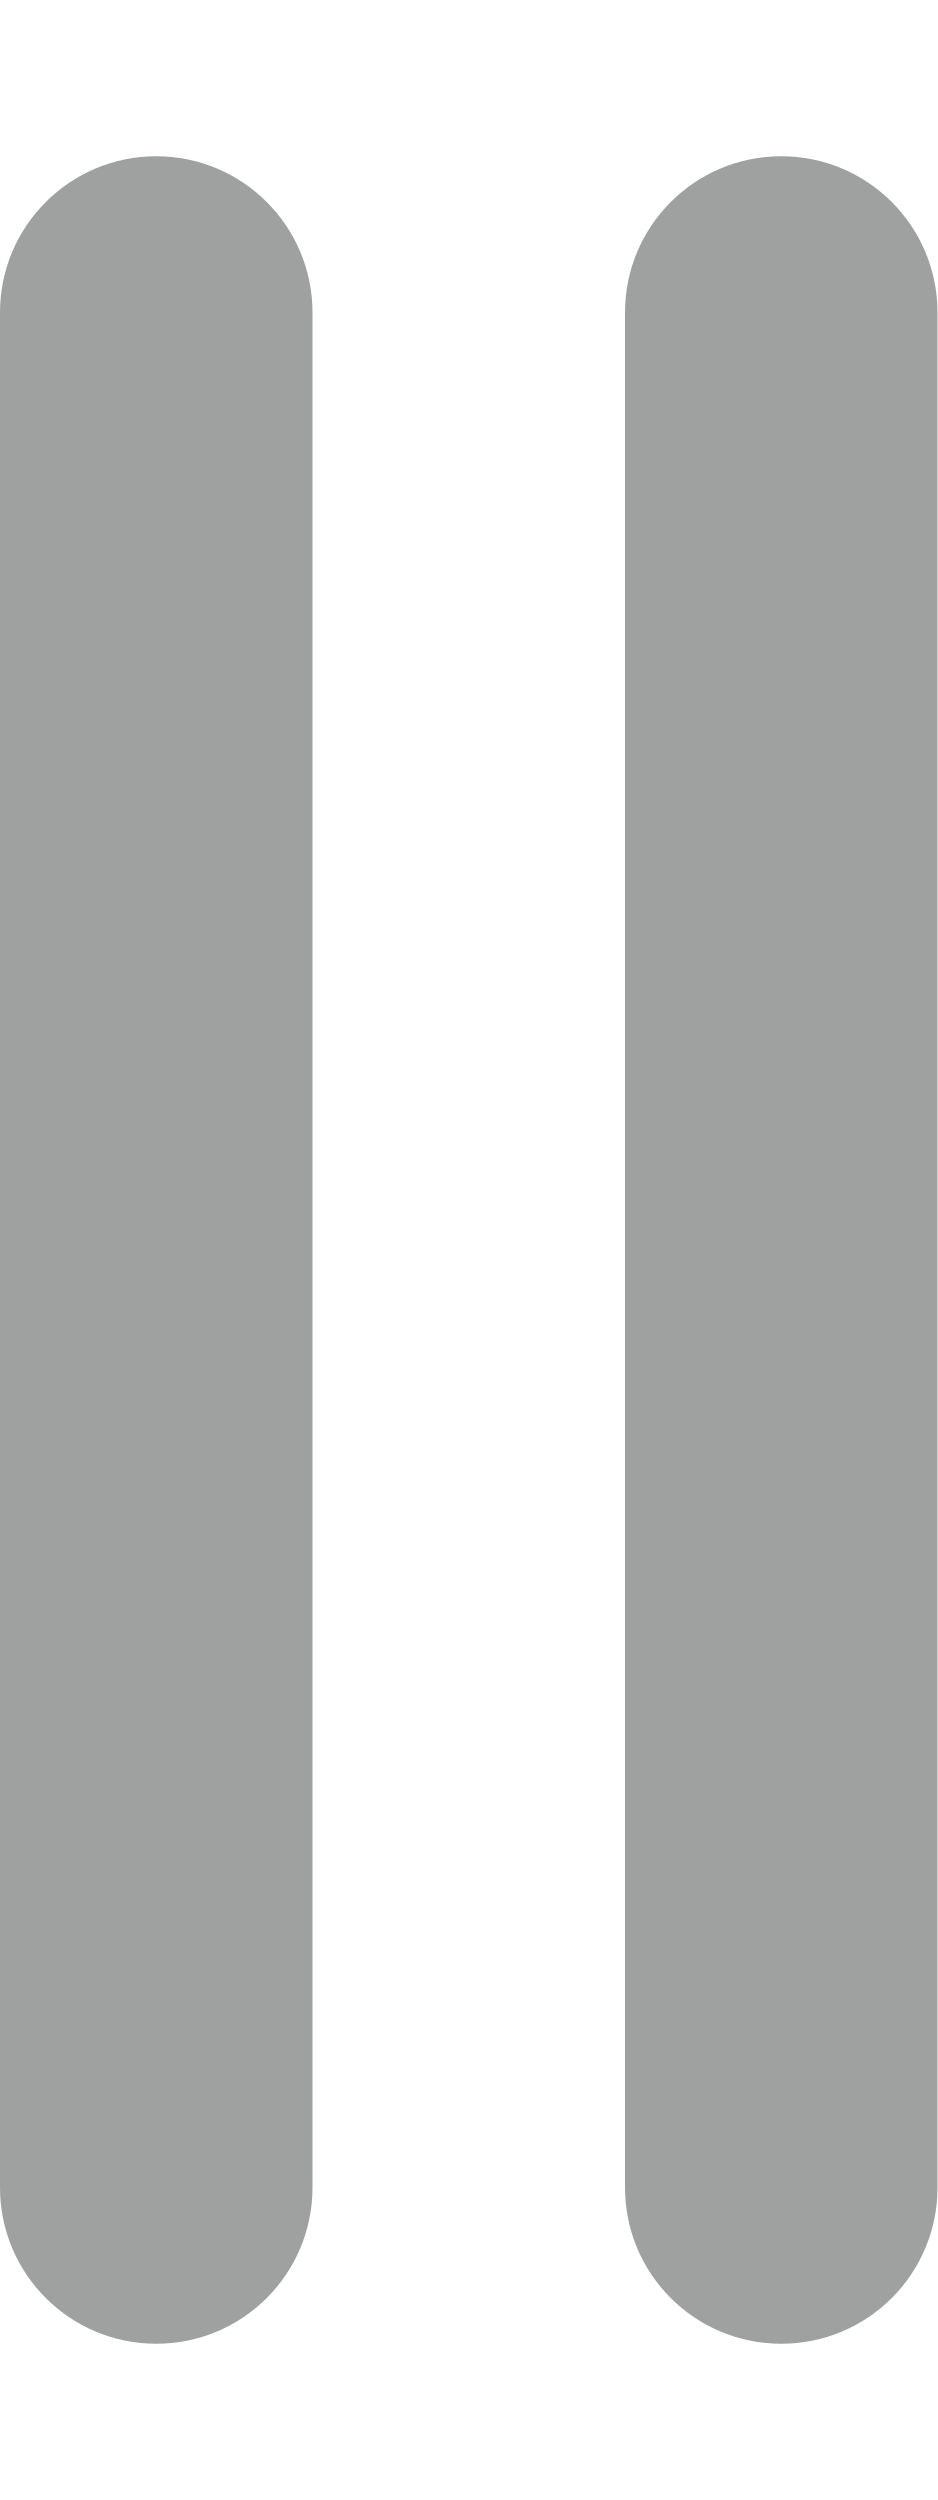
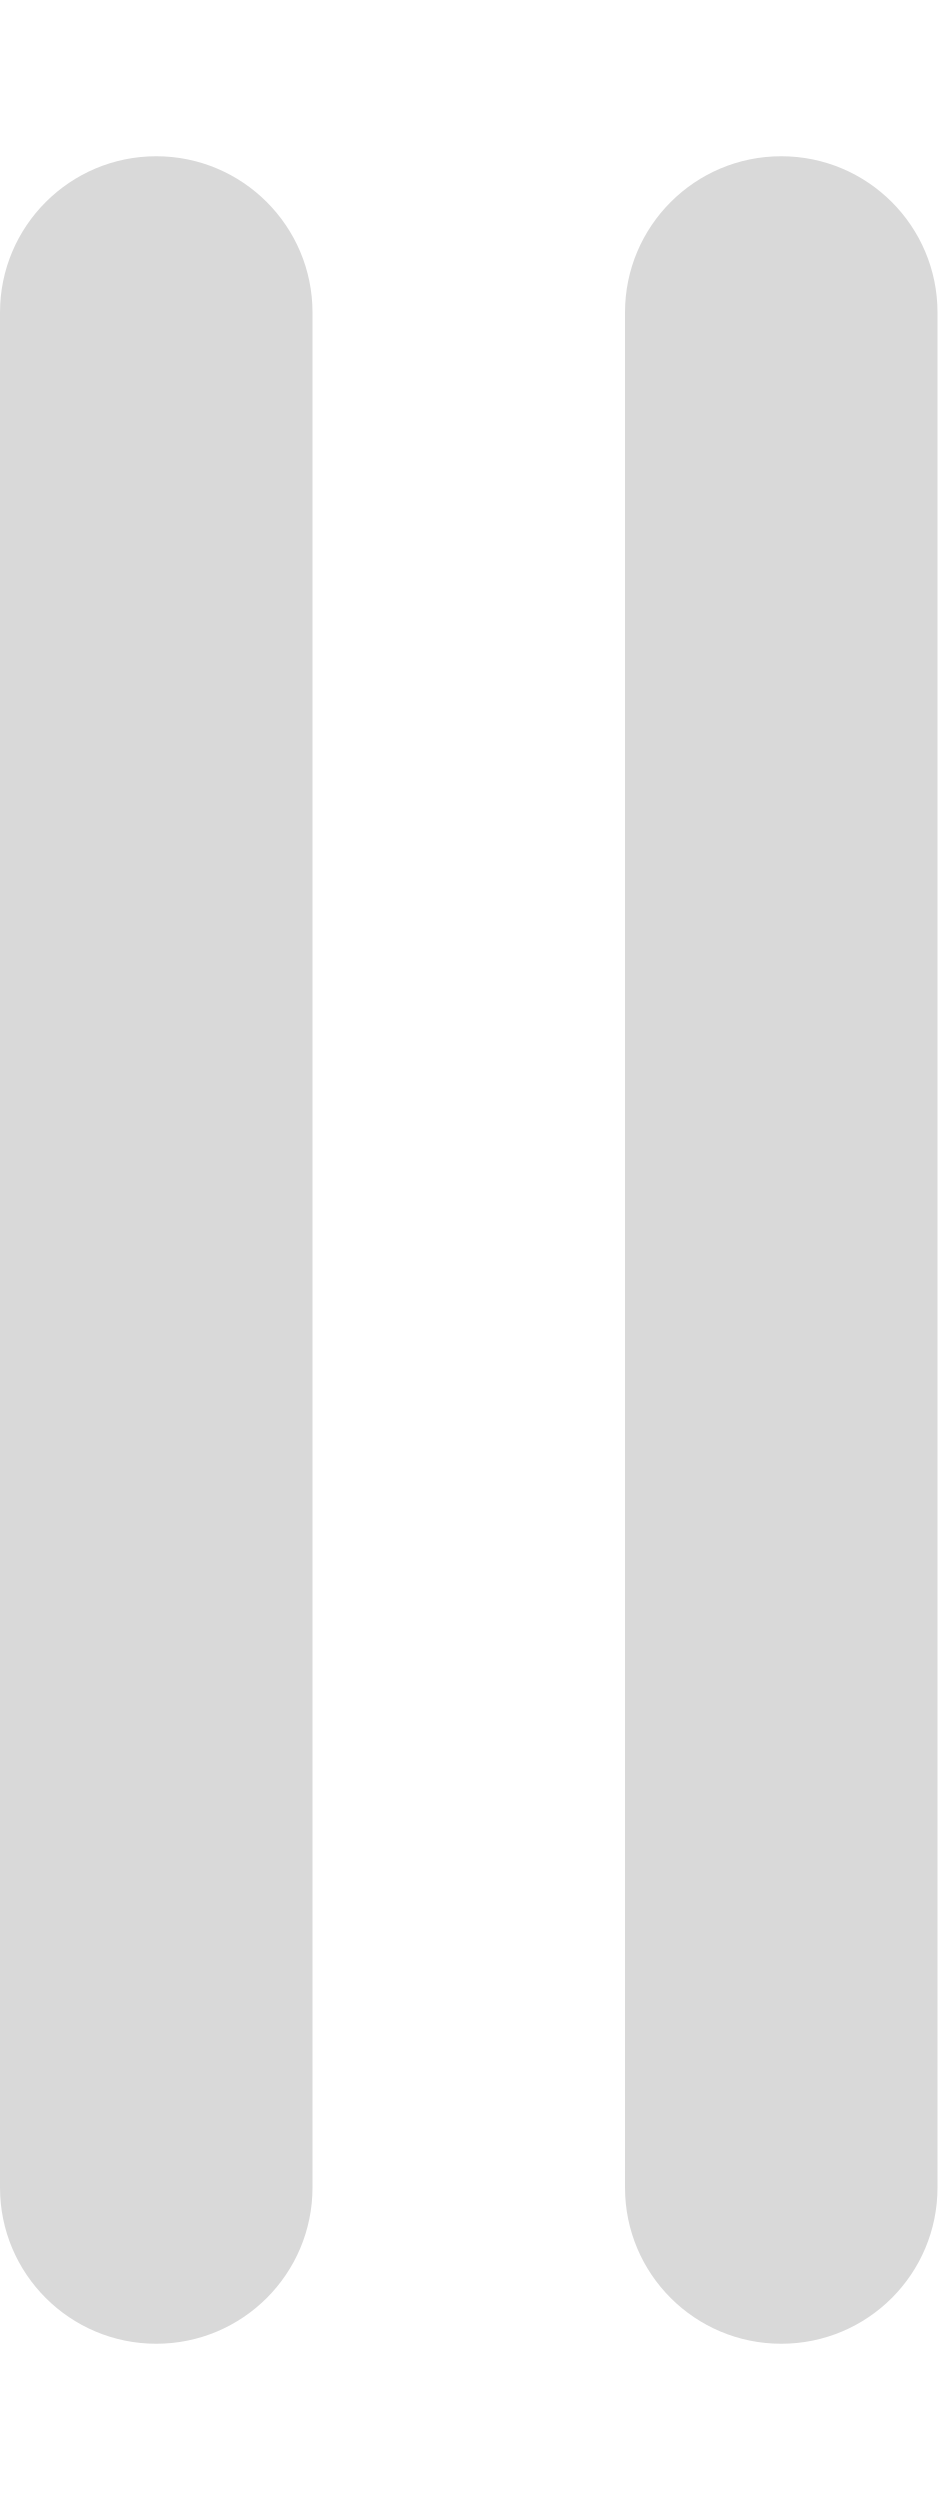
<svg xmlns="http://www.w3.org/2000/svg" viewBox="0 0 192 512">
-   <path fill="#9fa0a0" d="M64 448C64 465.7 49.67 480 32 480C14.33 480 0 465.7 0 448V64C0 46.33 14.33 32 32 32C49.67 32 64 46.33 64 64V448zM192 448C192 465.7 177.7 480 160 480C142.3 480 128 465.7 128 448V64C128 46.33 142.3 32 160 32C177.7 32 192 46.33 192 64V448z" />
+   <path fill="#00000026" d="M64 448C64 465.7 49.67 480 32 480C14.33 480 0 465.7 0 448V64C0 46.33 14.33 32 32 32C49.67 32 64 46.33 64 64V448zM192 448C192 465.7 177.7 480 160 480C142.3 480 128 465.7 128 448V64C128 46.33 142.3 32 160 32C177.7 32 192 46.33 192 64V448z" />
</svg>
